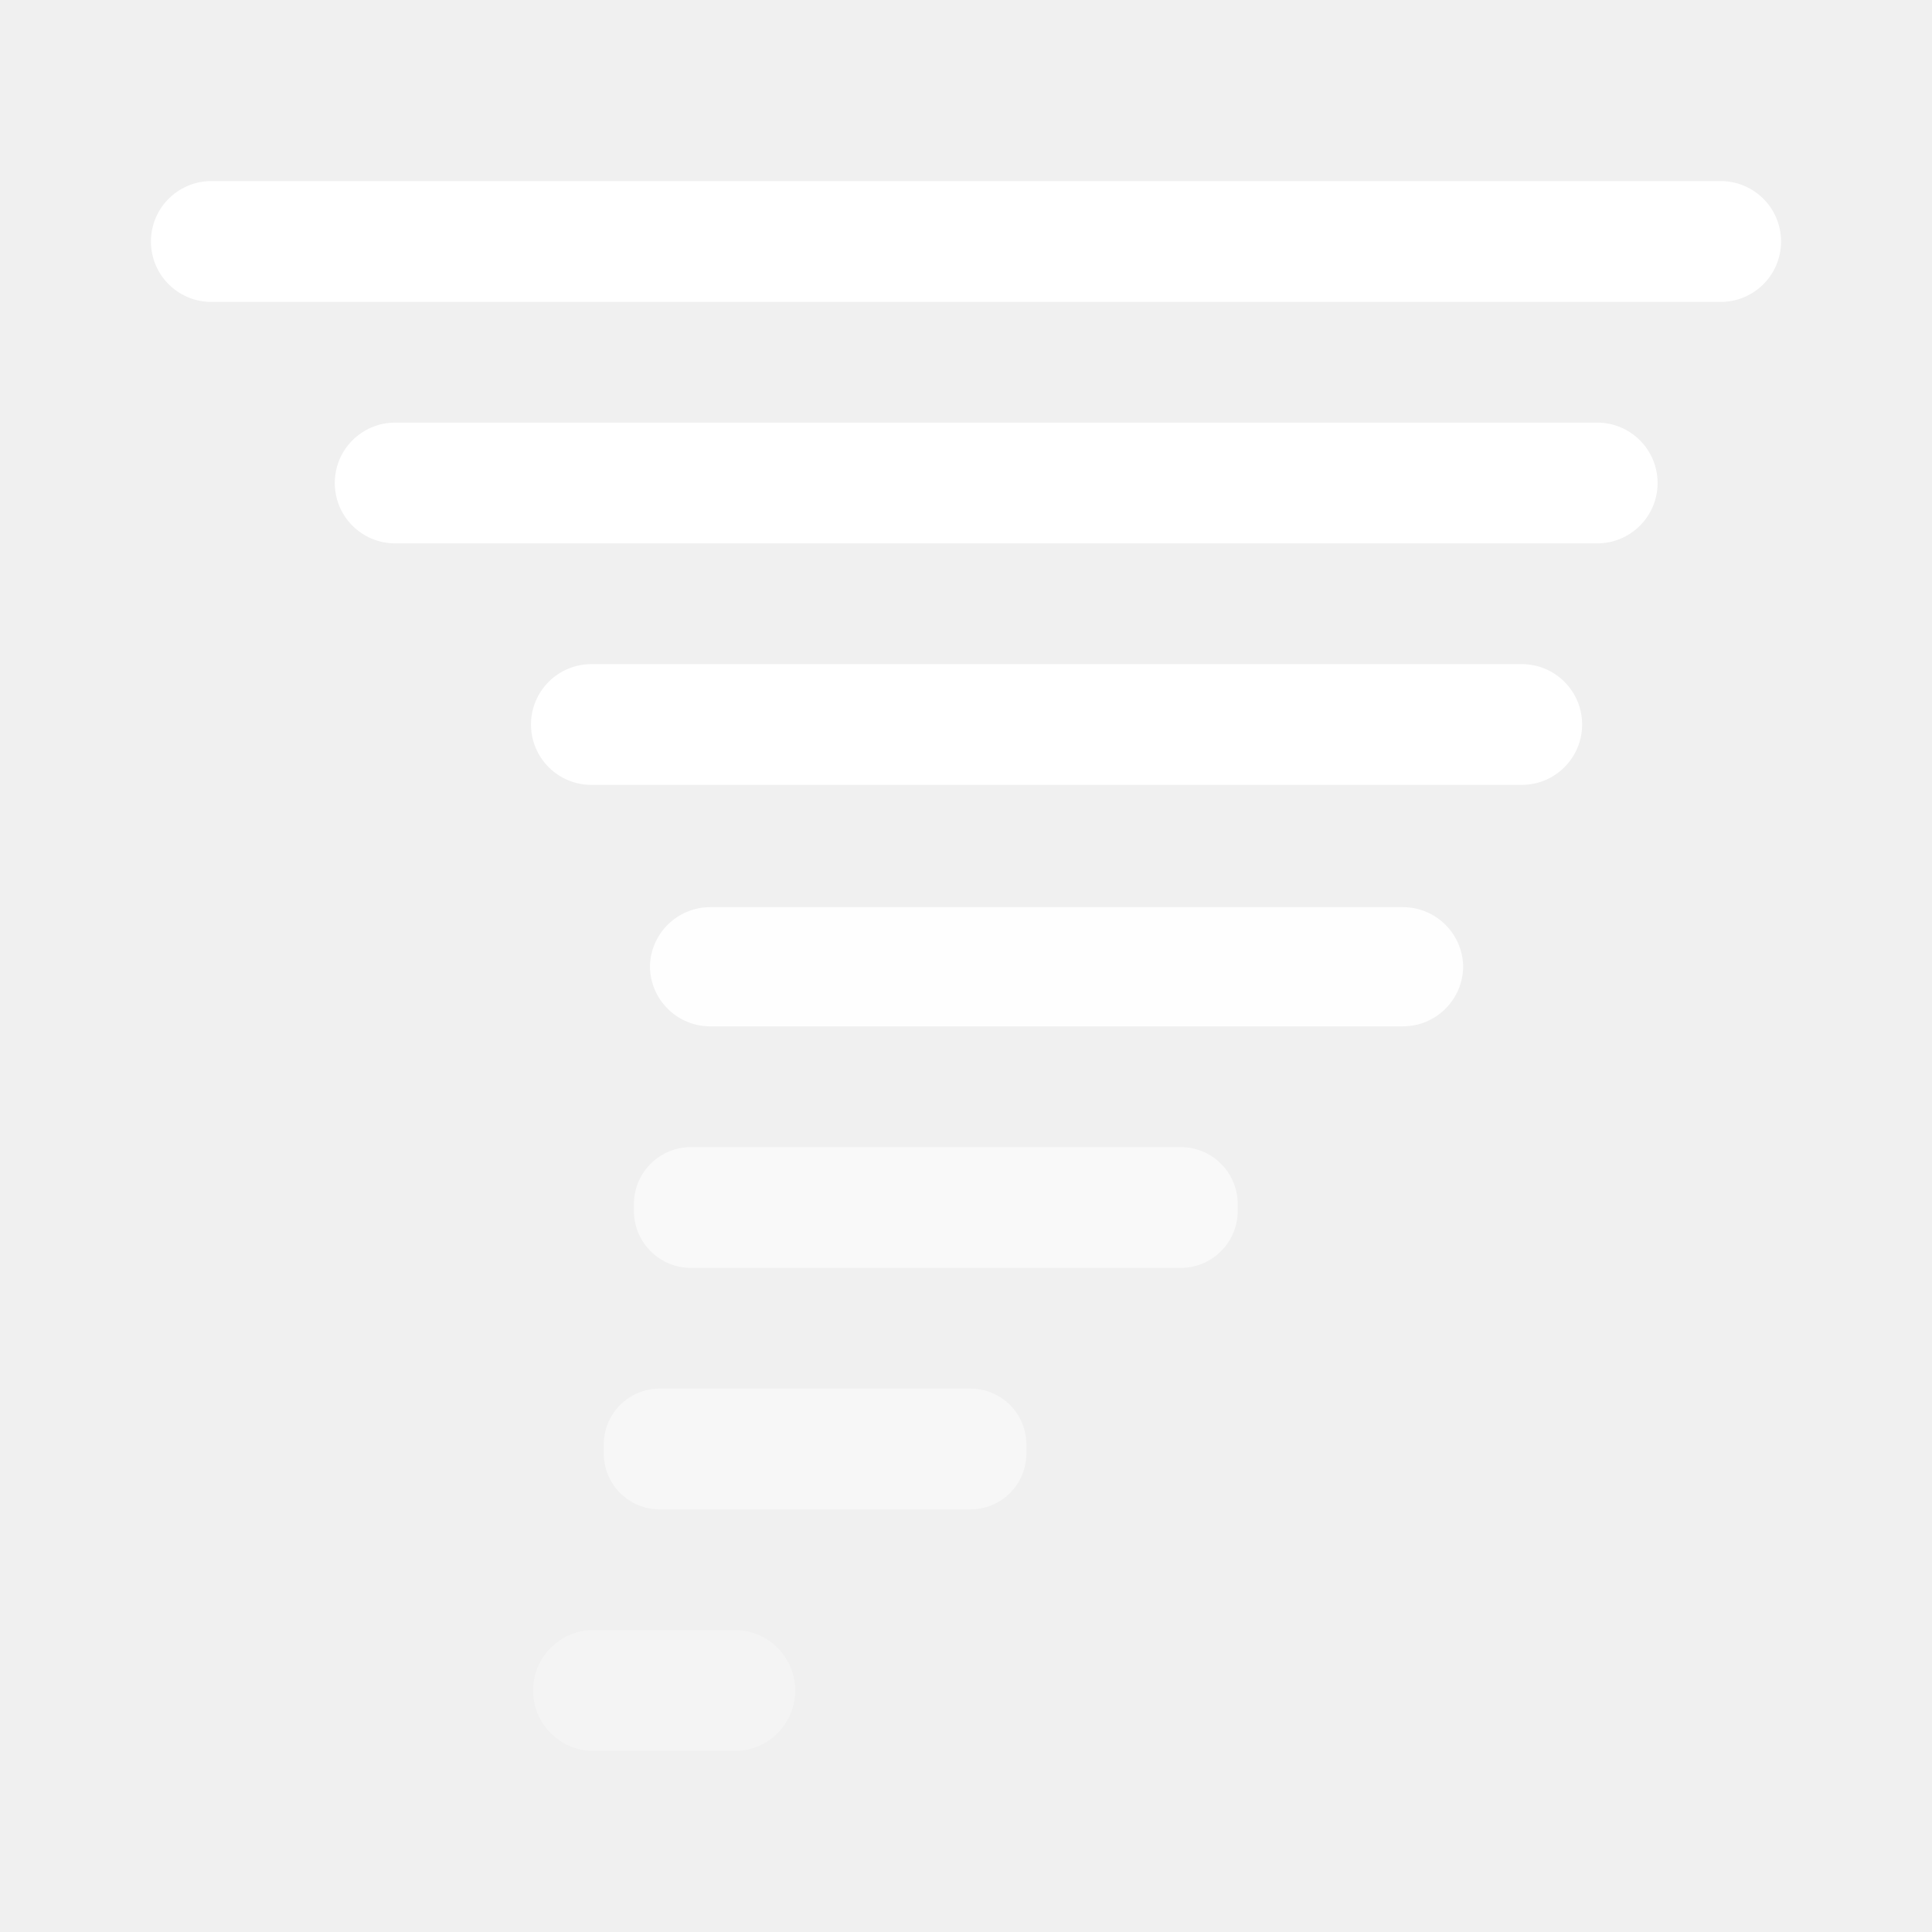
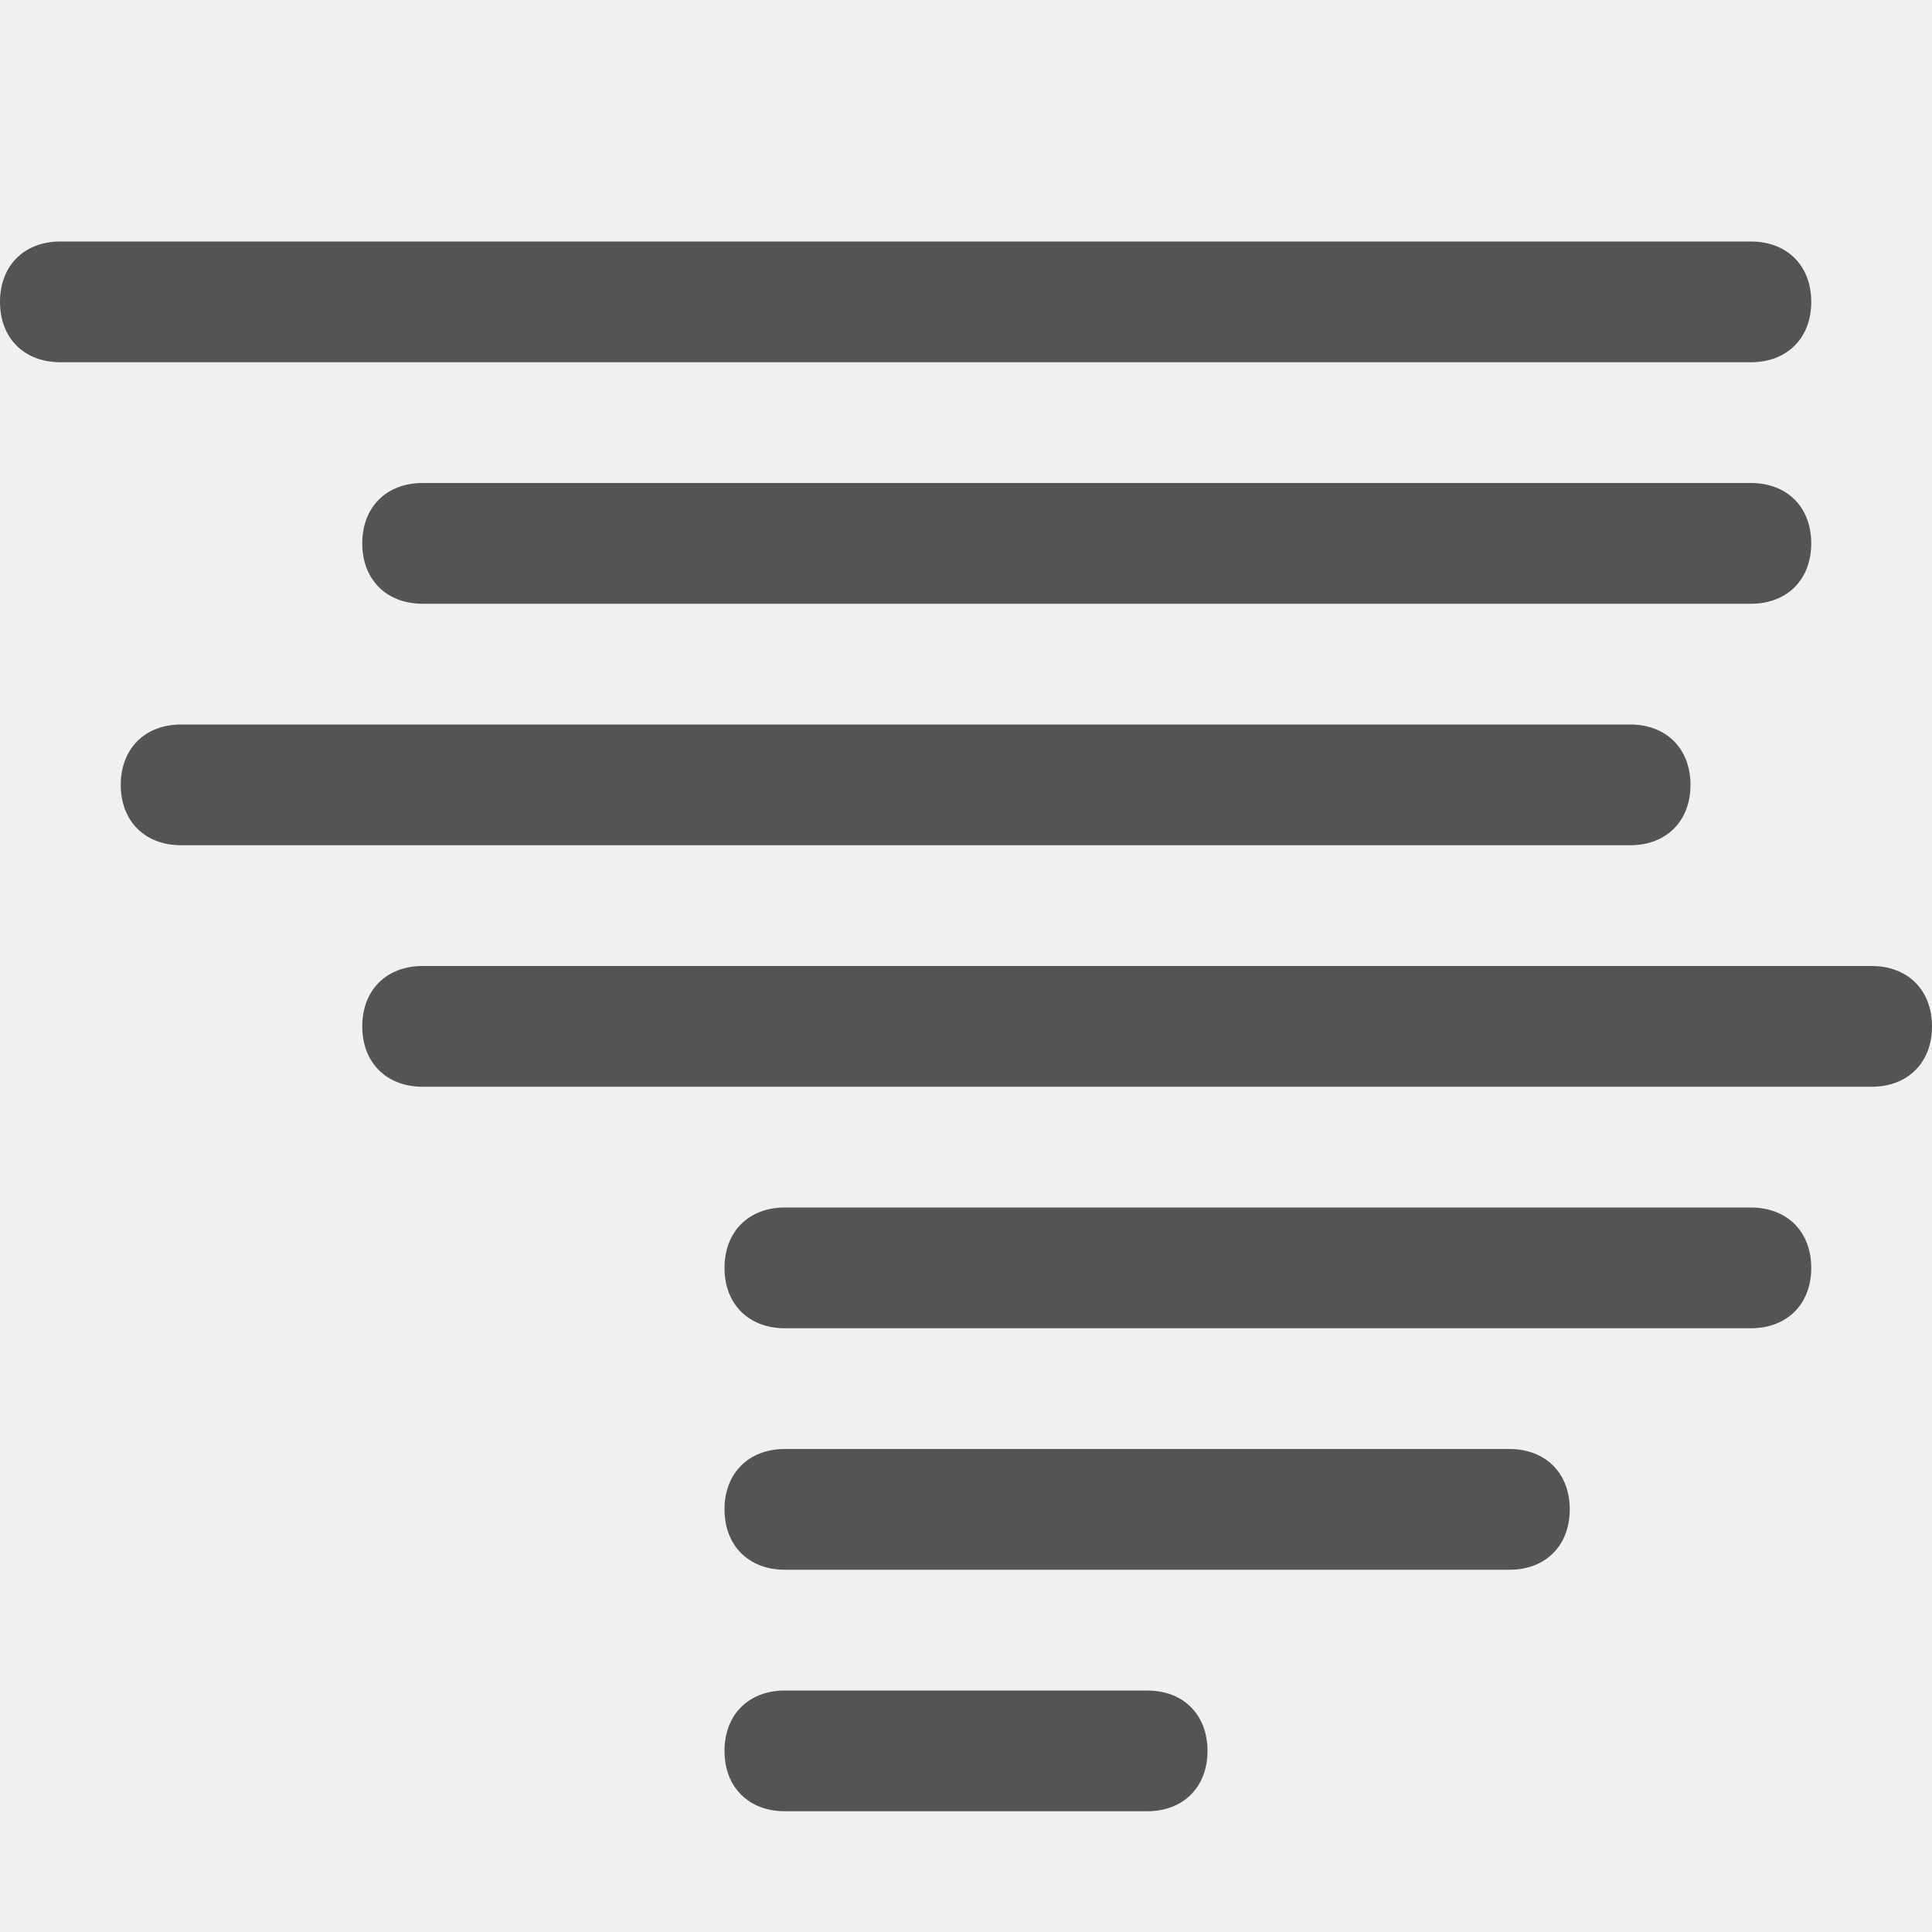
- <svg xmlns="http://www.w3.org/2000/svg" width="64px" height="64px" viewBox="0 0 64 64" version="1.1">
-   <g id="212-龙卷风-Tornado" stroke="none" stroke-width="1" fill="none" fill-rule="evenodd">
-     <g transform="translate(5, 6)" fill="#FFFFFF" fill-rule="nonzero" id="路径">
-       <path d="M51.92,4 L2.08,4 C1.536,4.022 1.006,3.821 0.614,3.443 C0.221,3.066 -6.41555545e-07,2.545 -6.41555545e-07,2 C-6.41555545e-07,1.455 0.221,0.934 0.614,0.557 C1.006,0.179 1.536,-0.022 2.08,0 L51.92,0 C52.464,-0.022 52.994,0.179 53.386,0.557 C53.779,0.934 54,1.455 54,2 C54,2.545 53.779,3.066 53.386,3.443 C52.994,3.821 52.464,4.022 51.92,4 Z" />
-       <path d="M47.91,12 L8.09,12 C6.985,12 6.09,11.105 6.09,10 C6.09,8.895 6.985,8 8.09,8 L47.91,8 C49.015,8 49.91,8.895 49.91,10 C49.91,11.105 49.015,12 47.91,12 Z" />
-       <path d="M45.41,20 L14.59,20 C13.485,20 12.59,19.105 12.59,18 C12.59,16.895 13.485,16 14.59,16 L45.41,16 C46.515,16 47.41,16.895 47.41,18 C47.41,19.105 46.515,20 45.41,20 Z" />
-       <path d="M41.47,28 L18.53,28 C17.425,28 16.53,27.105 16.53,26 L16.53,26 C16.557,24.915 17.445,24.05 18.53,24.05 L41.47,24.05 C42.555,24.05 43.443,24.915 43.47,26 L43.47,26 C43.47,27.105 42.575,28 41.47,28 Z" opacity="0.9" />
-       <path d="M34.08,36 L17.92,36 C16.888,36.017 16.033,35.202 16,34.17 L16,33.83 C16.033,32.798 16.888,31.983 17.92,32 L34.08,32 C35.112,31.983 35.967,32.798 36,33.83 L36,34.17 C35.967,35.202 35.112,36.017 34.08,36 L34.08,36 Z" opacity="0.63" />
-       <path d="M27.14,44 L16.86,44 C16.369,44.003 15.898,43.81 15.549,43.465 C15.2,43.12 15.003,42.651 15,42.16 L15,41.84 C15.003,41.349 15.2,40.88 15.549,40.535 C15.898,40.19 16.369,39.997 16.86,40 L27.14,40 C27.631,39.997 28.102,40.19 28.451,40.535 C28.8,40.88 28.997,41.349 29,41.84 L29,42.16 C28.997,42.651 28.8,43.12 28.451,43.465 C28.102,43.81 27.631,44.003 27.14,44 L27.14,44 Z" opacity="0.45" />
-       <path d="M19.34,52 L14.66,52 C13.555,52 12.66,51.105 12.66,50 C12.66,48.895 13.555,48 14.66,48 L19.34,48 C20.445,48 21.34,48.895 21.34,50 C21.34,51.105 20.445,52 19.34,52 Z" opacity="0.3" />
-     </g>
+ <svg xmlns="http://www.w3.org/2000/svg" version="1.1" id="图层_2_1_" x="0px" y="0px" viewBox="0 0 16 16" style="enable-background:new 0 0 16 16;" xml:space="preserve">
+   <style type="text/css">
+ 	.st0{opacity:0.75;}
+ 	.st1{fill:#1F2022;}
+ </style>
+   <g class="st0">
+     <path class="st1" d="M9.5,14h-3C6.2,14,6,14.2,6,14.5S6.2,15,6.5,15h3c0.3,0,0.5-0.2,0.5-0.5S9.8,14,9.5,14z" />
+     <path class="st1" d="M12.5,12h-6C6.2,12,6,12.2,6,12.5S6.2,13,6.5,13h6c0.3,0,0.5-0.2,0.5-0.5S12.8,12,12.5,12z" />
+     <path class="st1" d="M14.5,10h-8C6.2,10,6,10.2,6,10.5S6.2,11,6.5,11h8c0.3,0,0.5-0.2,0.5-0.5S14.8,10,14.5,10z" />
+     <path class="st1" d="M15.5,8h-12C3.2,8,3,8.2,3,8.5S3.2,9,3.5,9h12C15.8,9,16,8.8,16,8.5S15.8,8,15.5,8z" />
+     <path class="st1" d="M14,6.5C14,6.2,13.8,6,13.5,6h-12C1.2,6,1,6.2,1,6.5S1.2,7,1.5,7h12C13.8,7,14,6.8,14,6.5z" />
+     <path class="st1" d="M14.5,4h-11C3.2,4,3,4.2,3,4.5S3.2,5,3.5,5h11C14.8,5,15,4.8,15,4.5S14.8,4,14.5,4z" />
+     <path class="st1" d="M15,2.5C15,2.2,14.8,2,14.5,2h-14C0.2,2,0,2.2,0,2.5S0.2,3,0.5,3h14C14.8,3,15,2.8,15,2.5z" />
  </g>
</svg>
